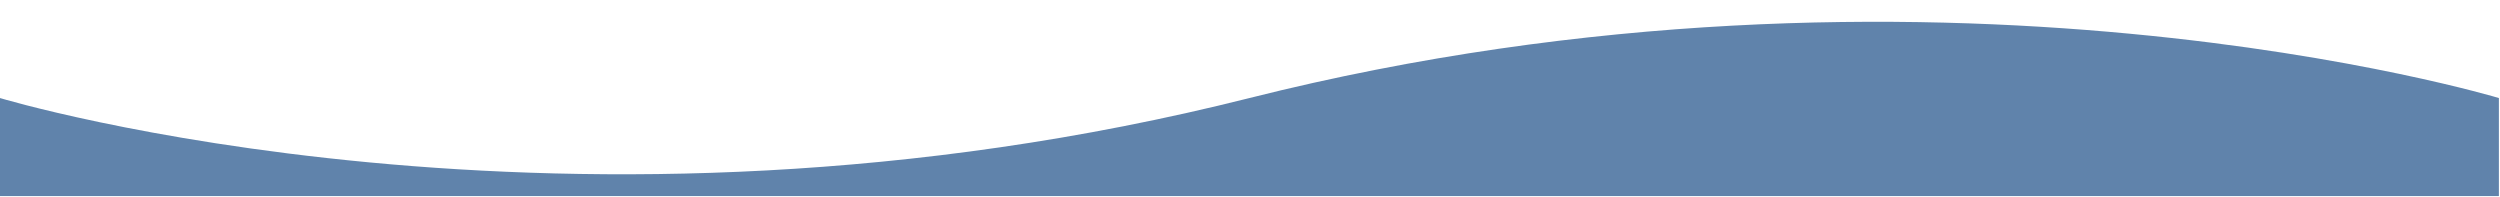
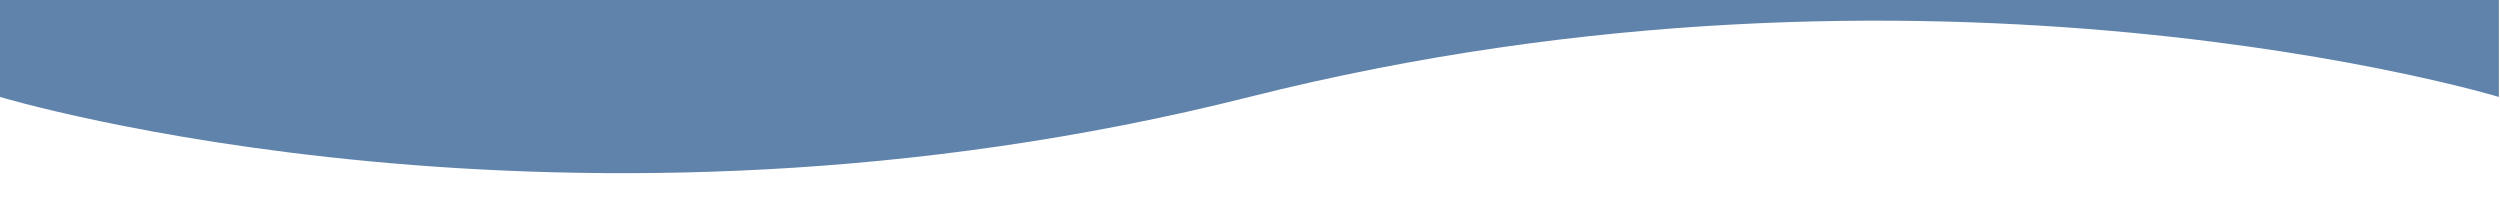
<svg xmlns="http://www.w3.org/2000/svg" width="1122" height="88" viewBox="0 0 1122 88" fill="none">
-   <path d="M560.75 44.002C255 121.004 0 44.002 0 44.002V88H1121.5V44.002C1121.5 44.002 866.5 -33 560.75 44.002Z" fill="#6083AB" />
+   <path d="M0 43.502C0 43.502 255 120.504 560.75 43.502C866.5 -33.5 1121.5 43.502 1121.5 43.502V0H0V43.502Z" fill="#6083AB" />
</svg>
